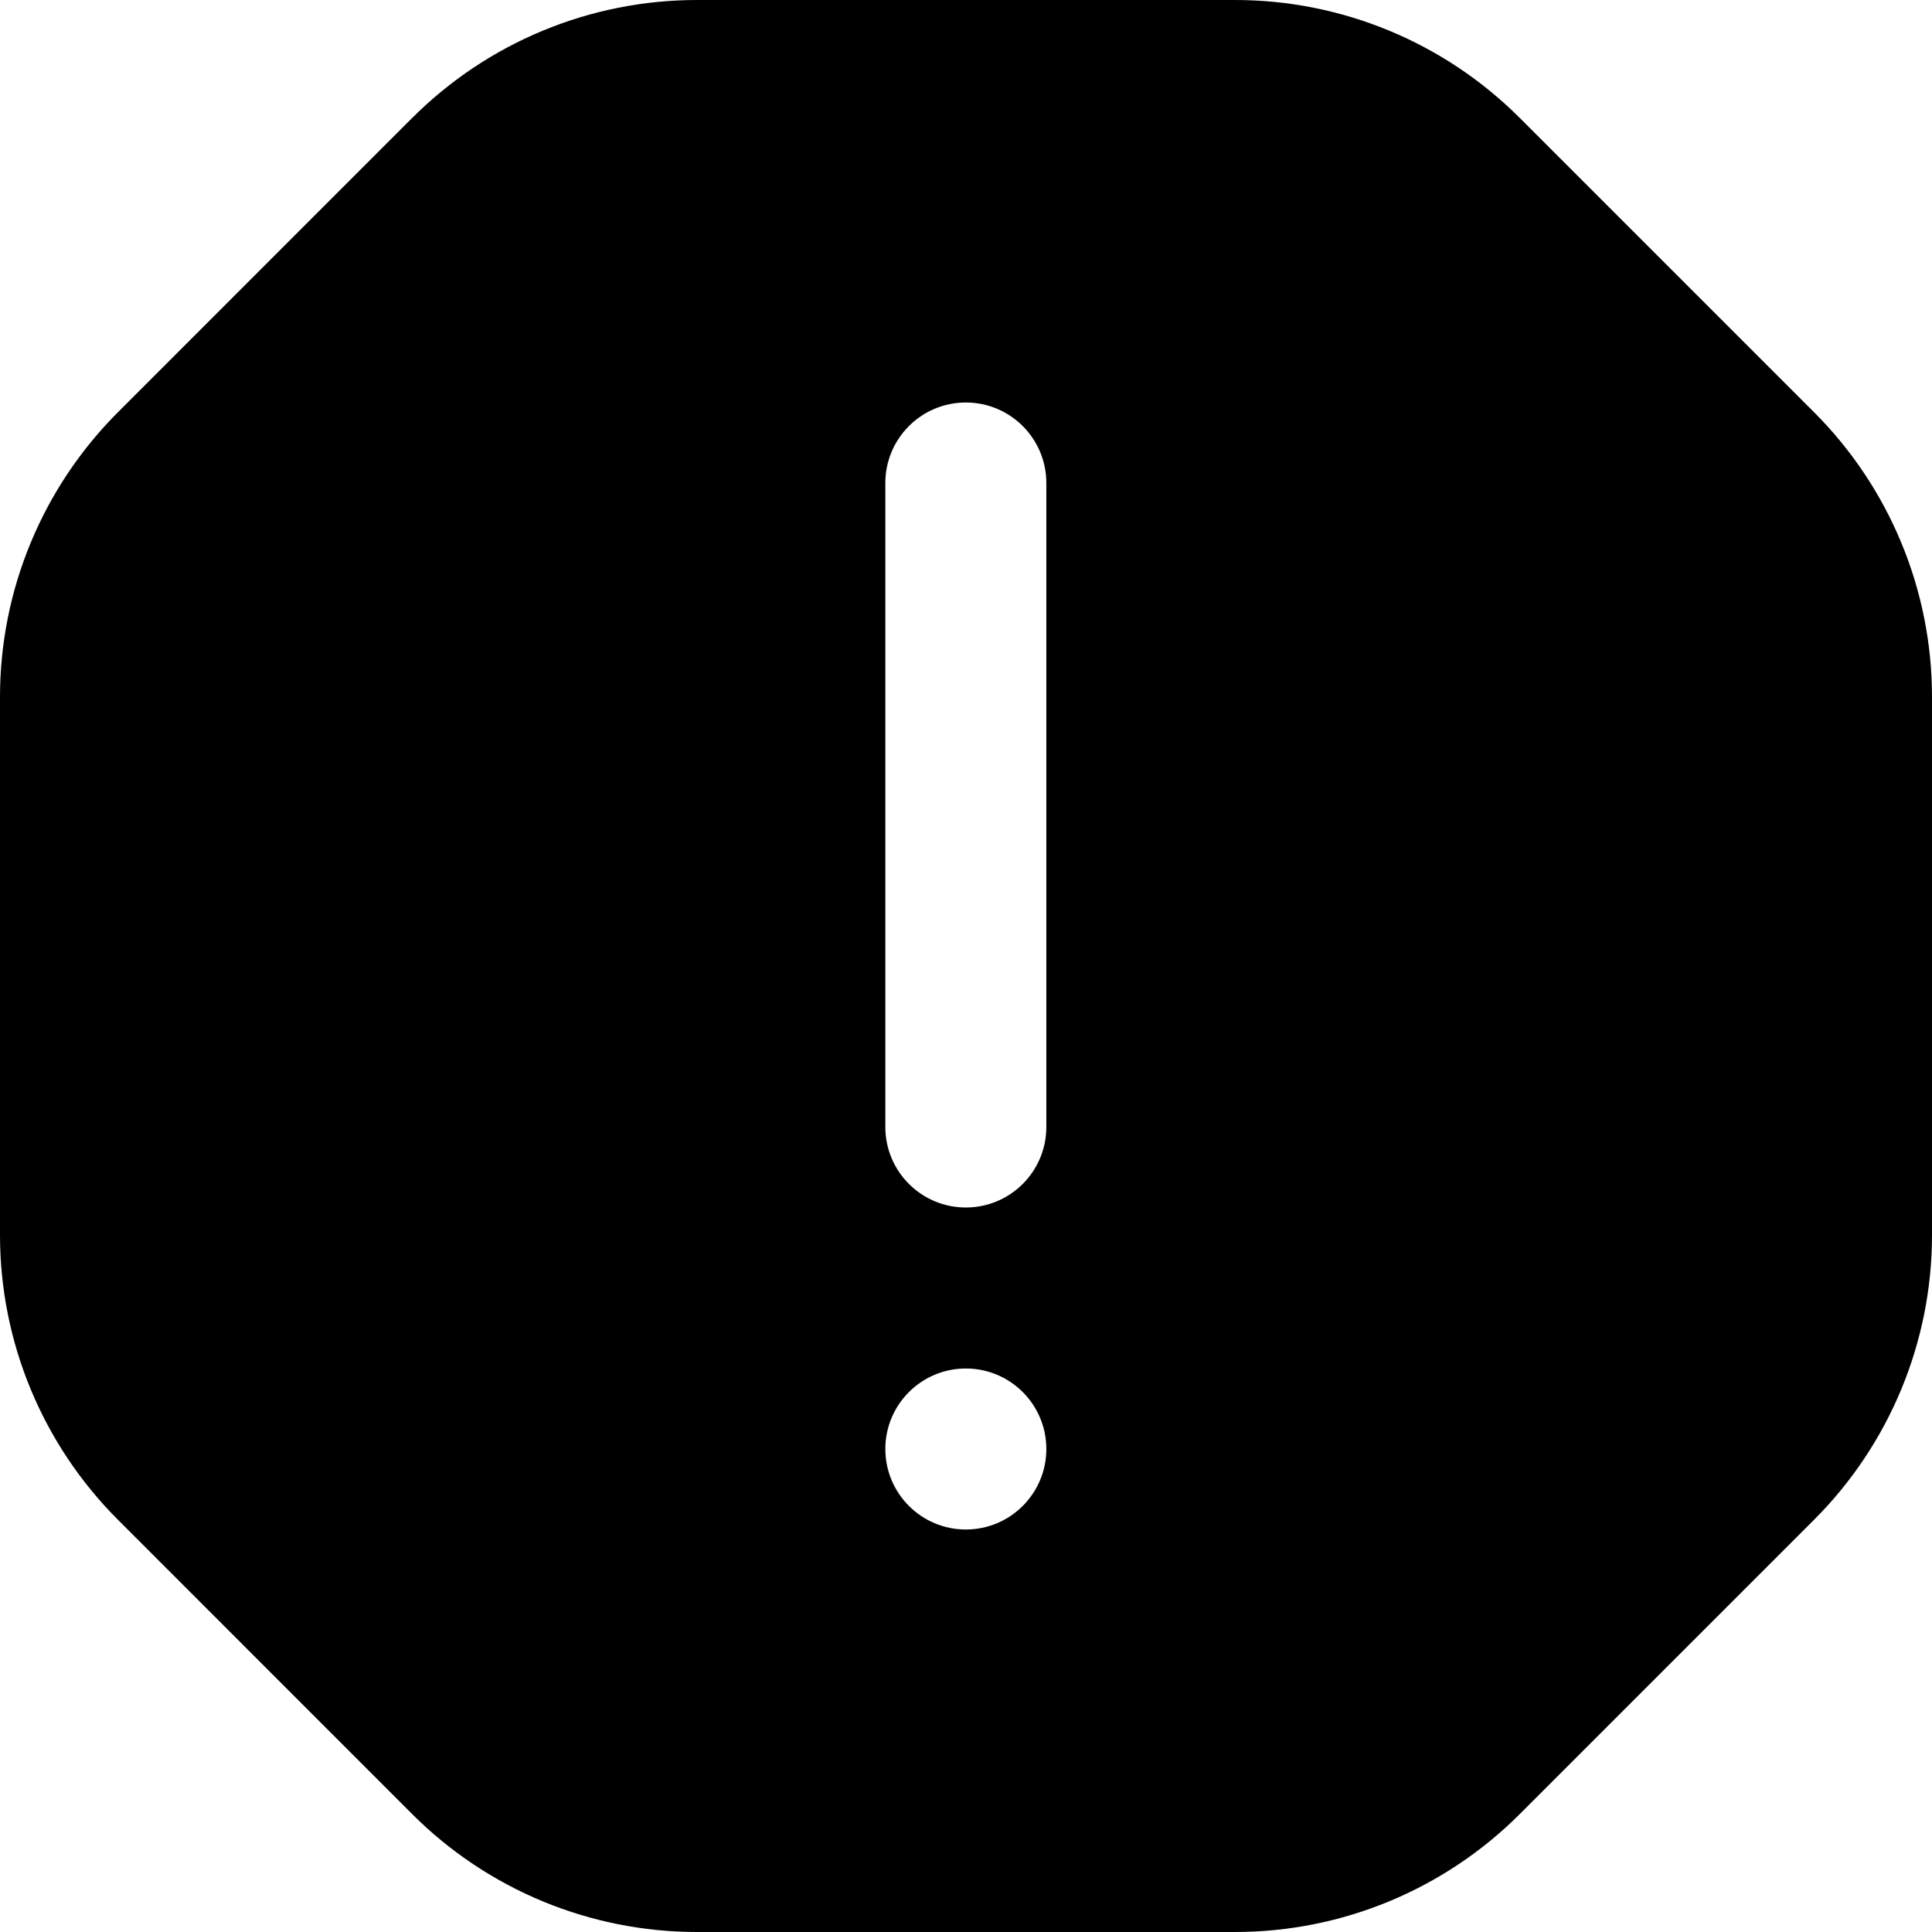
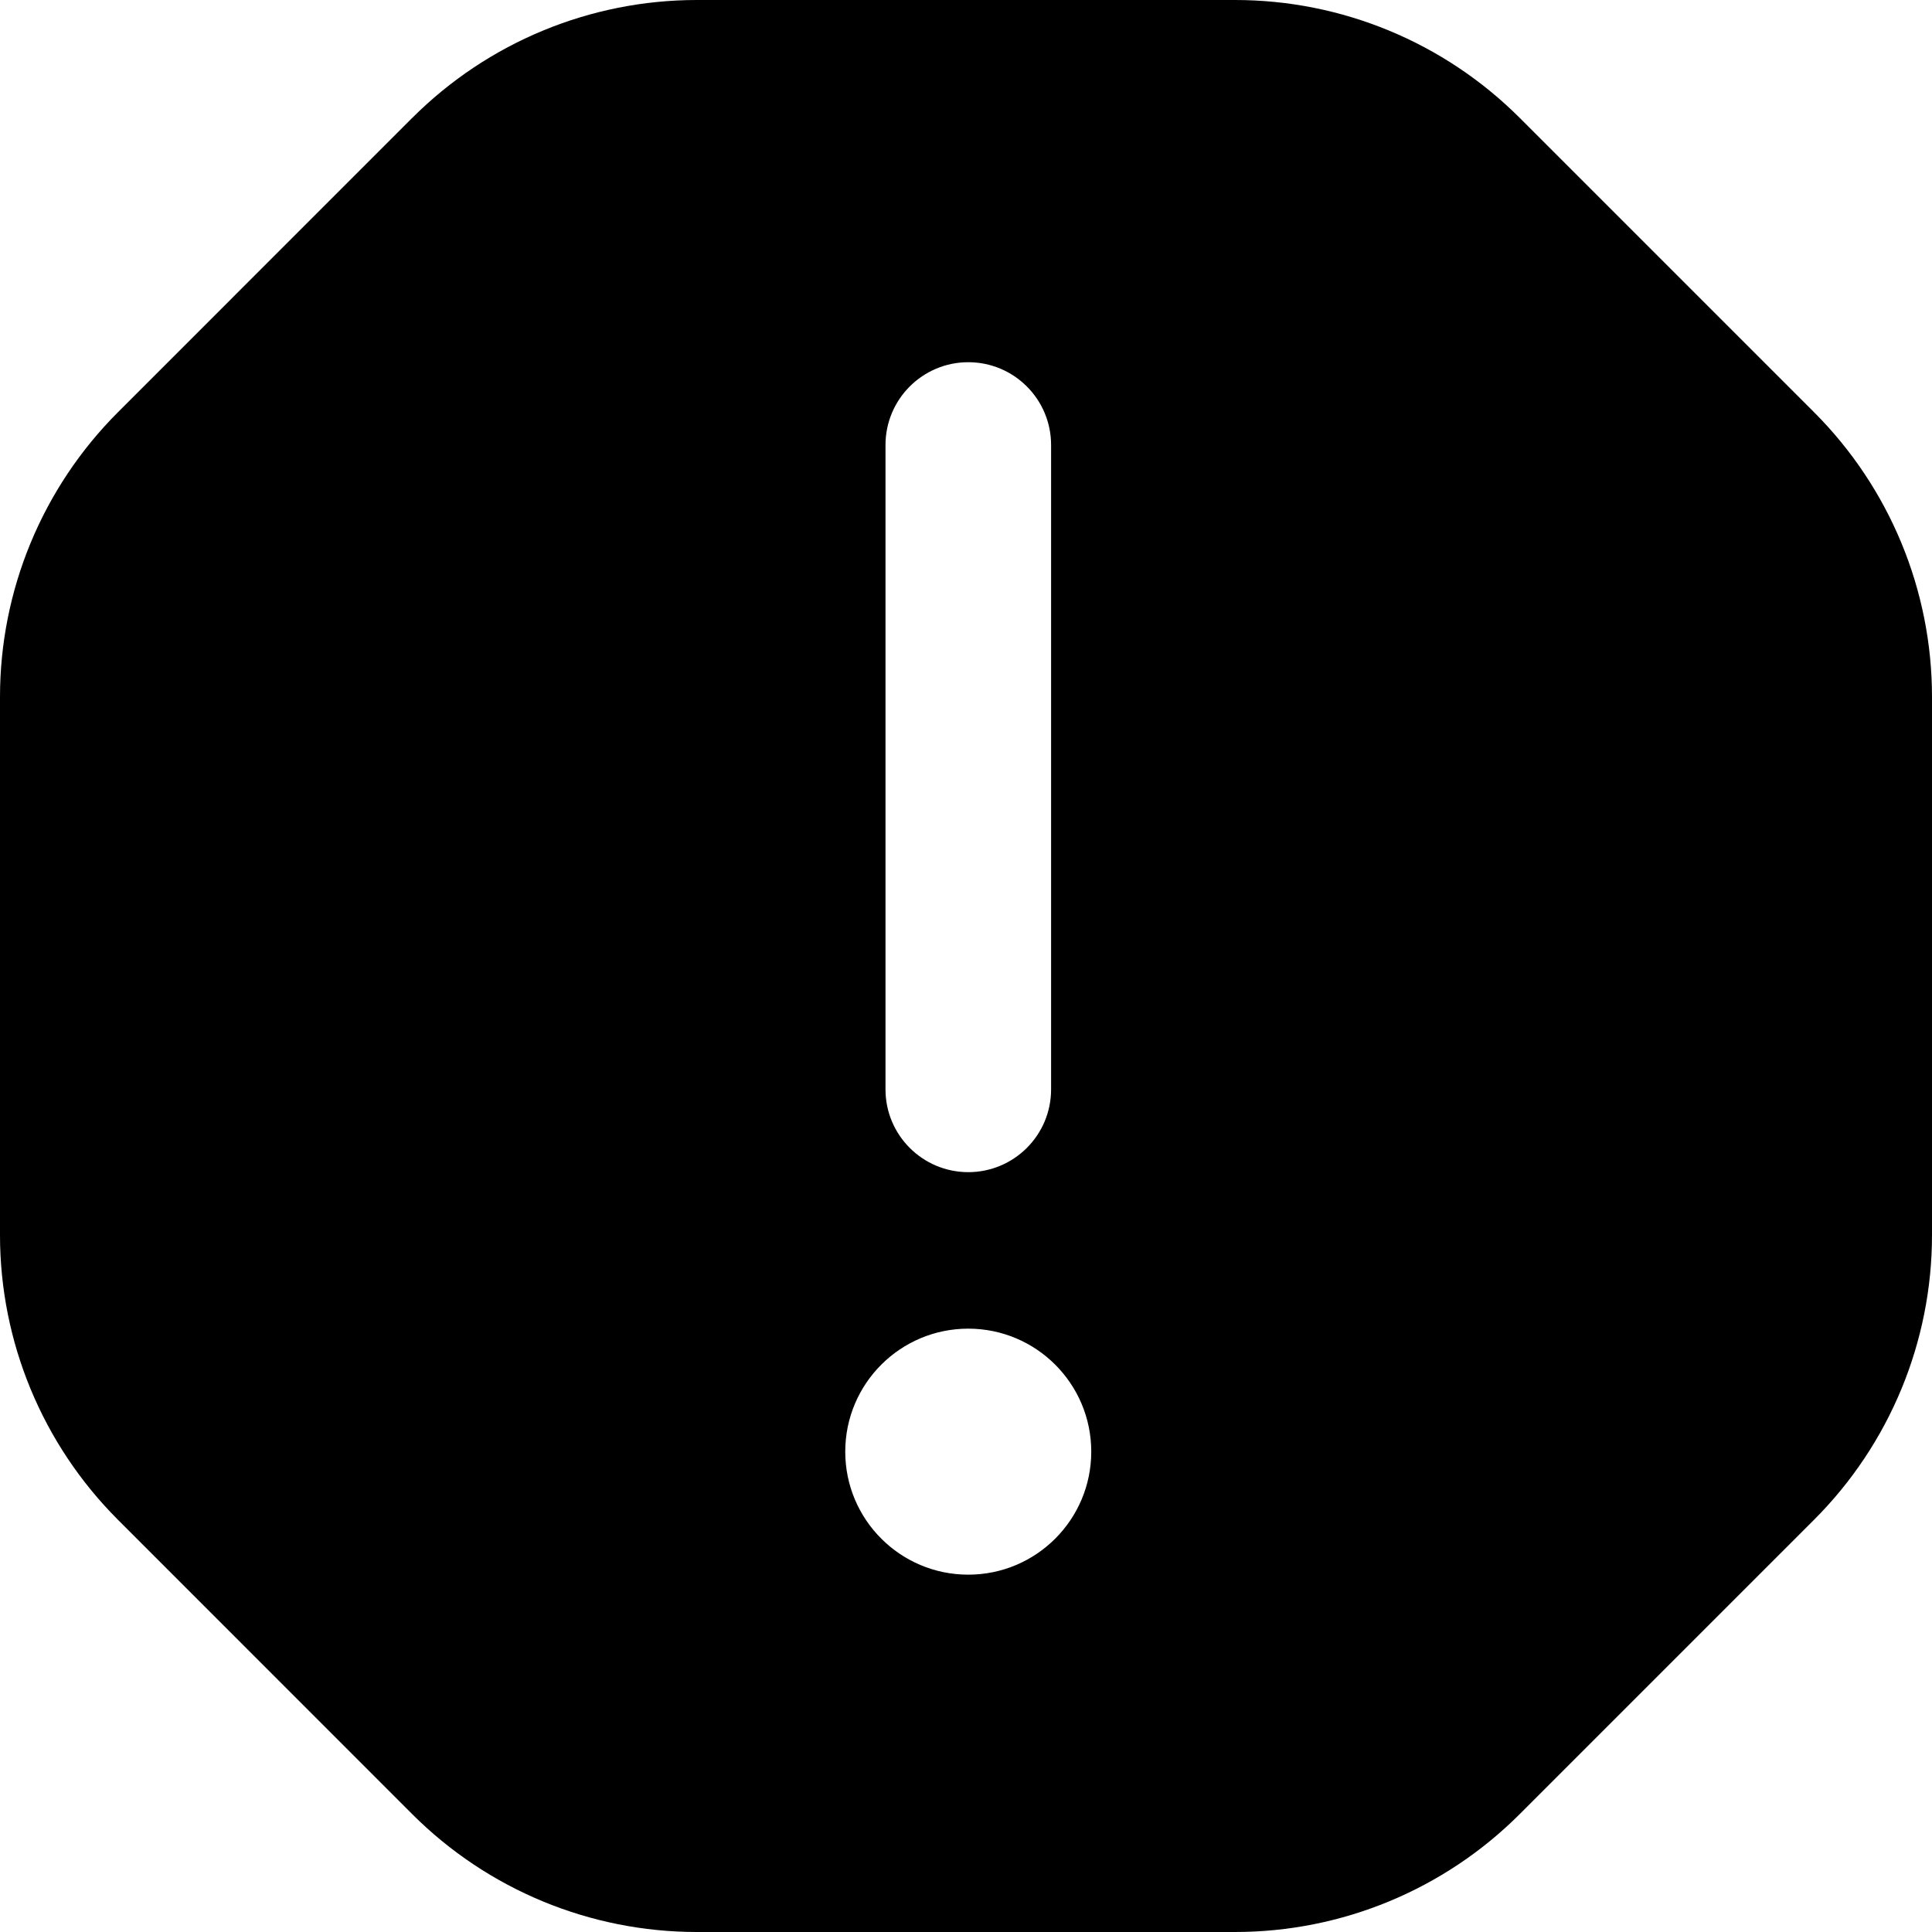
<svg xmlns="http://www.w3.org/2000/svg" fill="none" viewBox="0 0 24 24">
-   <path fill-rule="evenodd" clip-rule="evenodd" d="M5.121 1.465A5 5 0 0 1 8.657 0h6.685a5 5 0 0 1 3.536 1.464l3.657 3.657A5 5 0 0 1 24 8.657v6.686a5 5 0 0 1-1.465 3.536l-3.657 3.657A5 5 0 0 1 15.342 24H8.656a5 5 0 0 1-3.536-1.465l-3.655-3.656A5 5 0 0 1 0 15.344V8.657a5 5 0 0 1 1.465-3.536L5.12 1.465ZM11.998 5a1 1 0 0 1 1 1v8a1 1 0 1 1-2 0V6a1 1 0 0 1 1-1Zm0 14a1 1 0 1 0 0-2 1 1 0 0 0 0 2Z" fill="#000" />
+   <path fill-rule="evenodd" clip-rule="evenodd" d="M5.121 1.465A5 5 0 0 1 8.657 0h6.685a5 5 0 0 1 3.536 1.464l3.657 3.657A5 5 0 0 1 24 8.657v6.686a5 5 0 0 1-1.465 3.536l-3.657 3.657A5 5 0 0 1 15.342 24H8.656a5 5 0 0 1-3.536-1.465l-3.655-3.656A5 5 0 0 1 0 15.344V8.657a5 5 0 0 1 1.465-3.536L5.12 1.465Zm6.907 15.04a1.528 1.528 0 1 1 0 3.056 1.528 1.528 0 0 1 0-3.056Zm0-1.944c.568 0 1.029-.46 1.029-1.028V5.528a1.028 1.028 0 0 0-2.057 0v8.005c0 .567.46 1.028 1.029 1.028Z" fill="#000" />
</svg>
